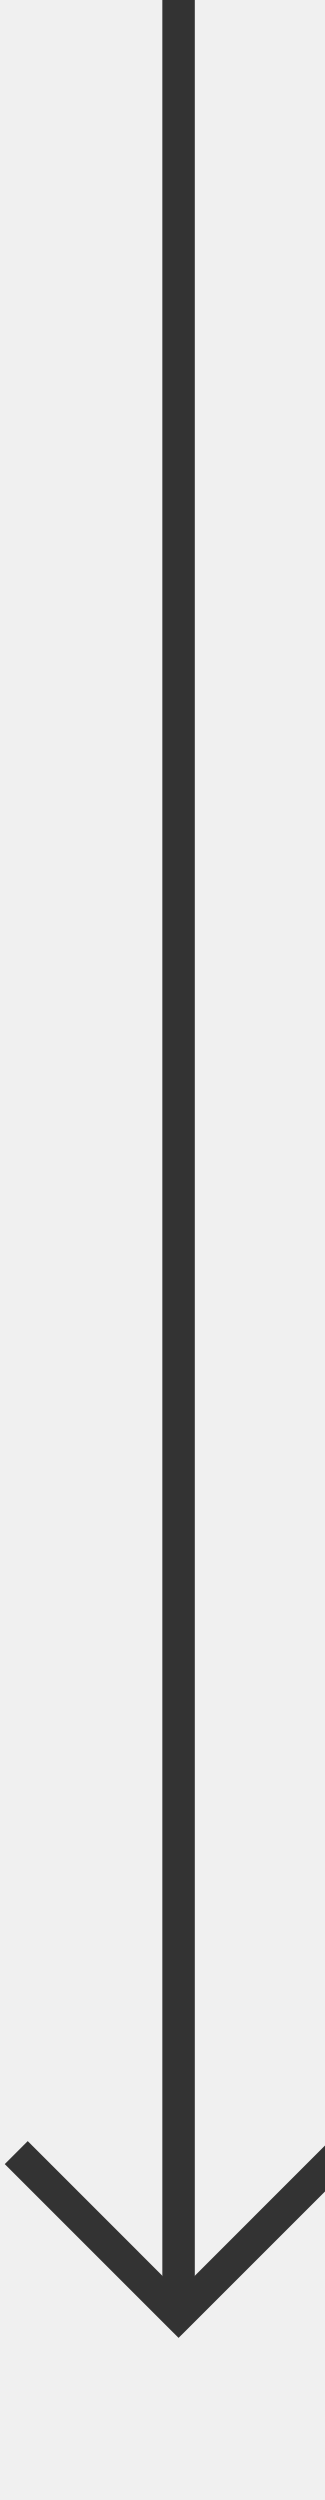
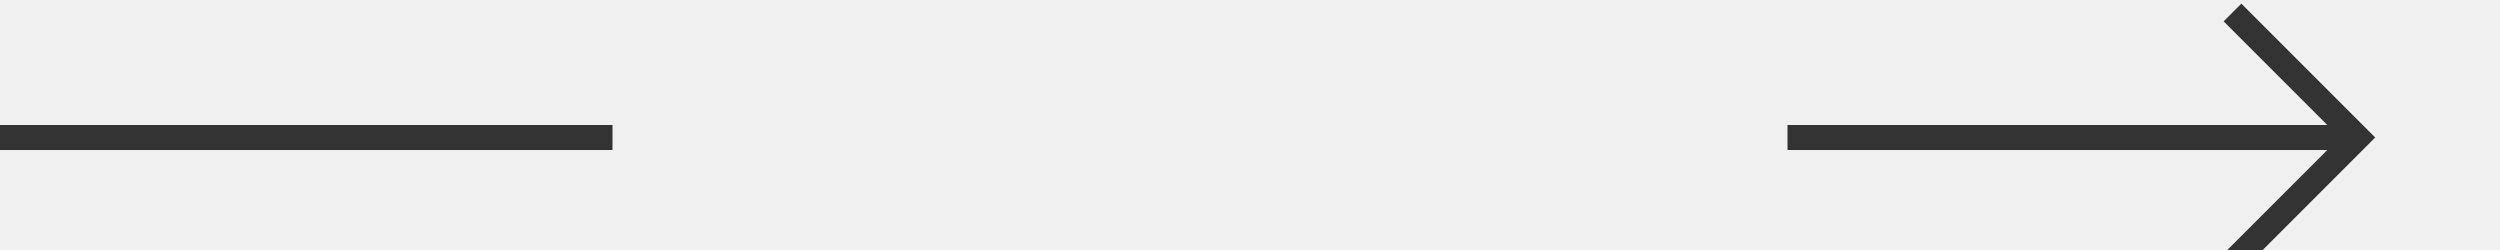
- <svg xmlns="http://www.w3.org/2000/svg" version="1.1" width="10px" height="77px" preserveAspectRatio="xMidYMin meet" viewBox="839 7289  8 77">
-   <path d="M 843.5 7289  L 843.5 7360  " stroke-width="1" stroke="#333333" fill="none" />
-   <path d="M 848.146 7354.946  L 843.5 7359.593  L 838.854 7354.946  L 838.146 7355.654  L 843.146 7360.654  L 843.5 7361.007  L 843.854 7360.654  L 848.854 7355.654  L 848.146 7354.946  Z " fill-rule="nonzero" fill="#333333" stroke="none" />
+ <svg xmlns="http://www.w3.org/2000/svg" version="1.1" width="100px" height="10px" preserveAspectRatio="xMinYMid meet" viewBox="363 6852  100 8">
+   <defs>
+     <mask fill="white" id="clip39">
+       <path d="M 387.5 6842  L 434.5 6842  L 434.5 6870  L 387.5 6870  Z M 363 6842  L 467 6842  L 467 6870  L 363 6870  Z " fill-rule="evenodd" />
+     </mask>
+   </defs>
+   <path d="M 387.5 6856.5  L 363 6856.5  M 434.5 6856.5  L 457 6856.5  " stroke-width="1" stroke="#333333" fill="none" />
+   <path d="M 451.946 6851.854  L 456.593 6856.5  L 451.946 6861.146  L 452.654 6861.854  L 457.654 6856.854  L 458.007 6856.5  L 457.654 6856.146  L 452.654 6851.146  L 451.946 6851.854  Z " fill-rule="nonzero" fill="#333333" stroke="none" mask="url(#clip39)" />
</svg>
